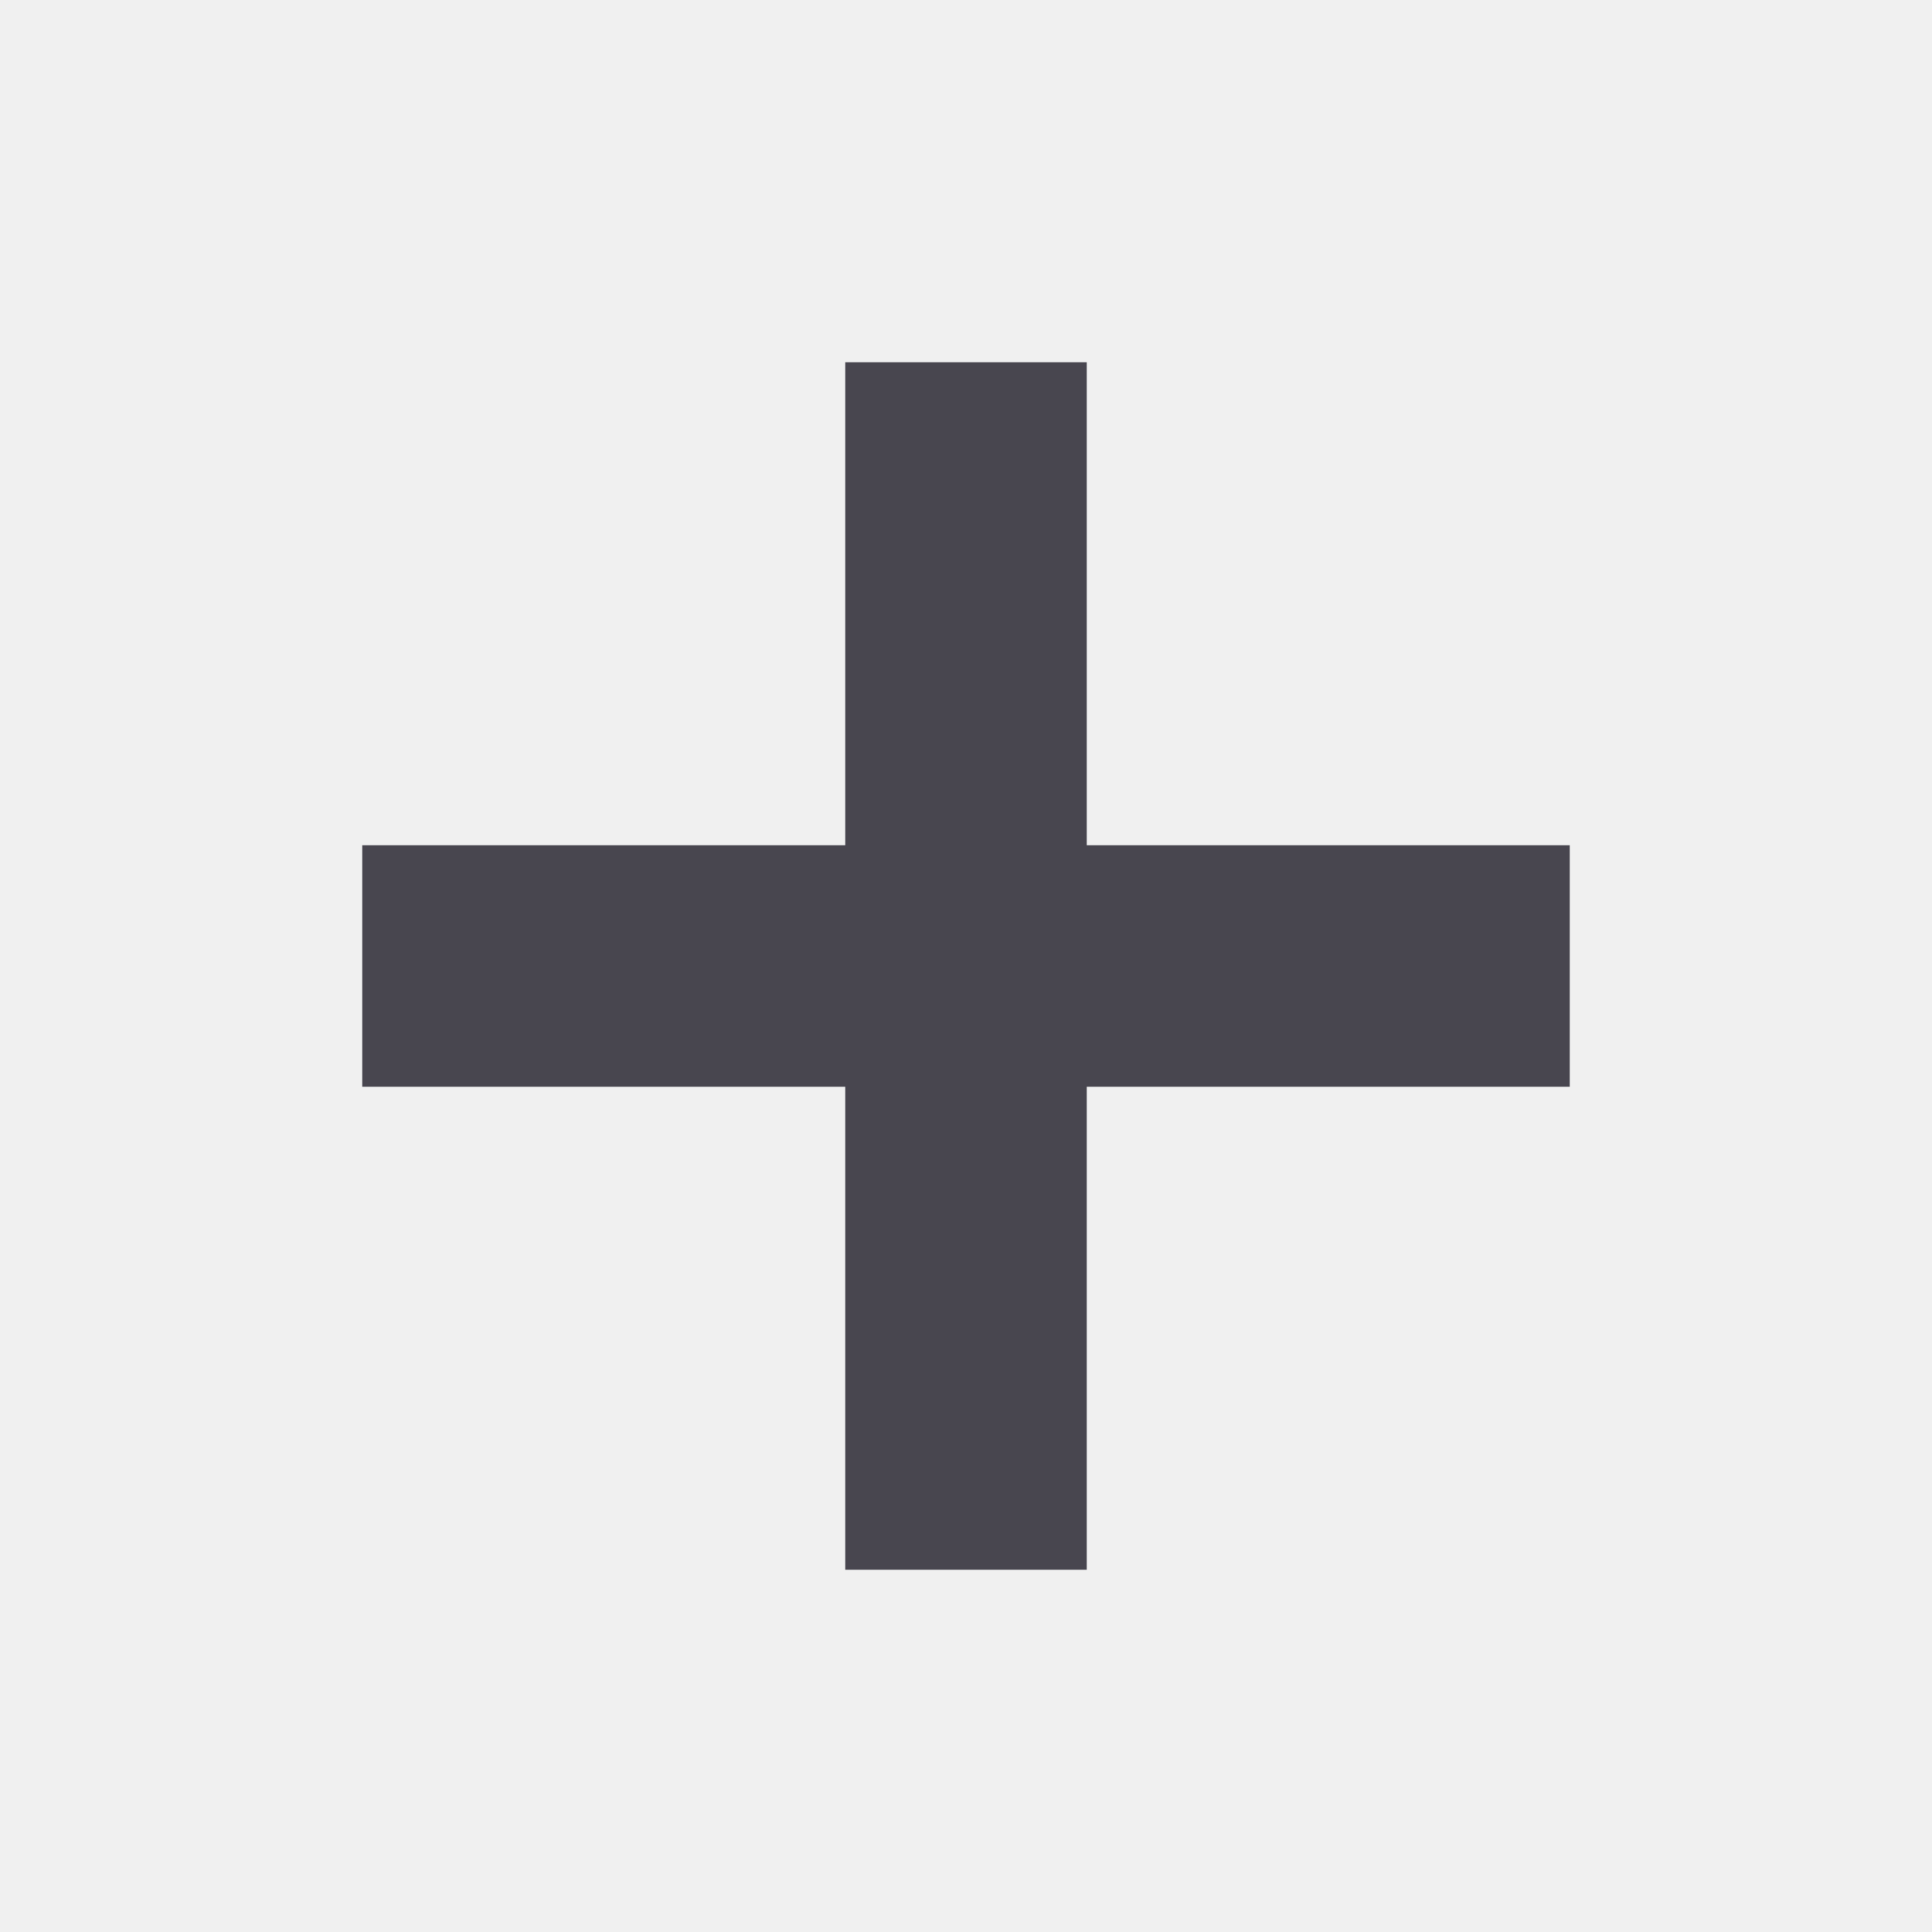
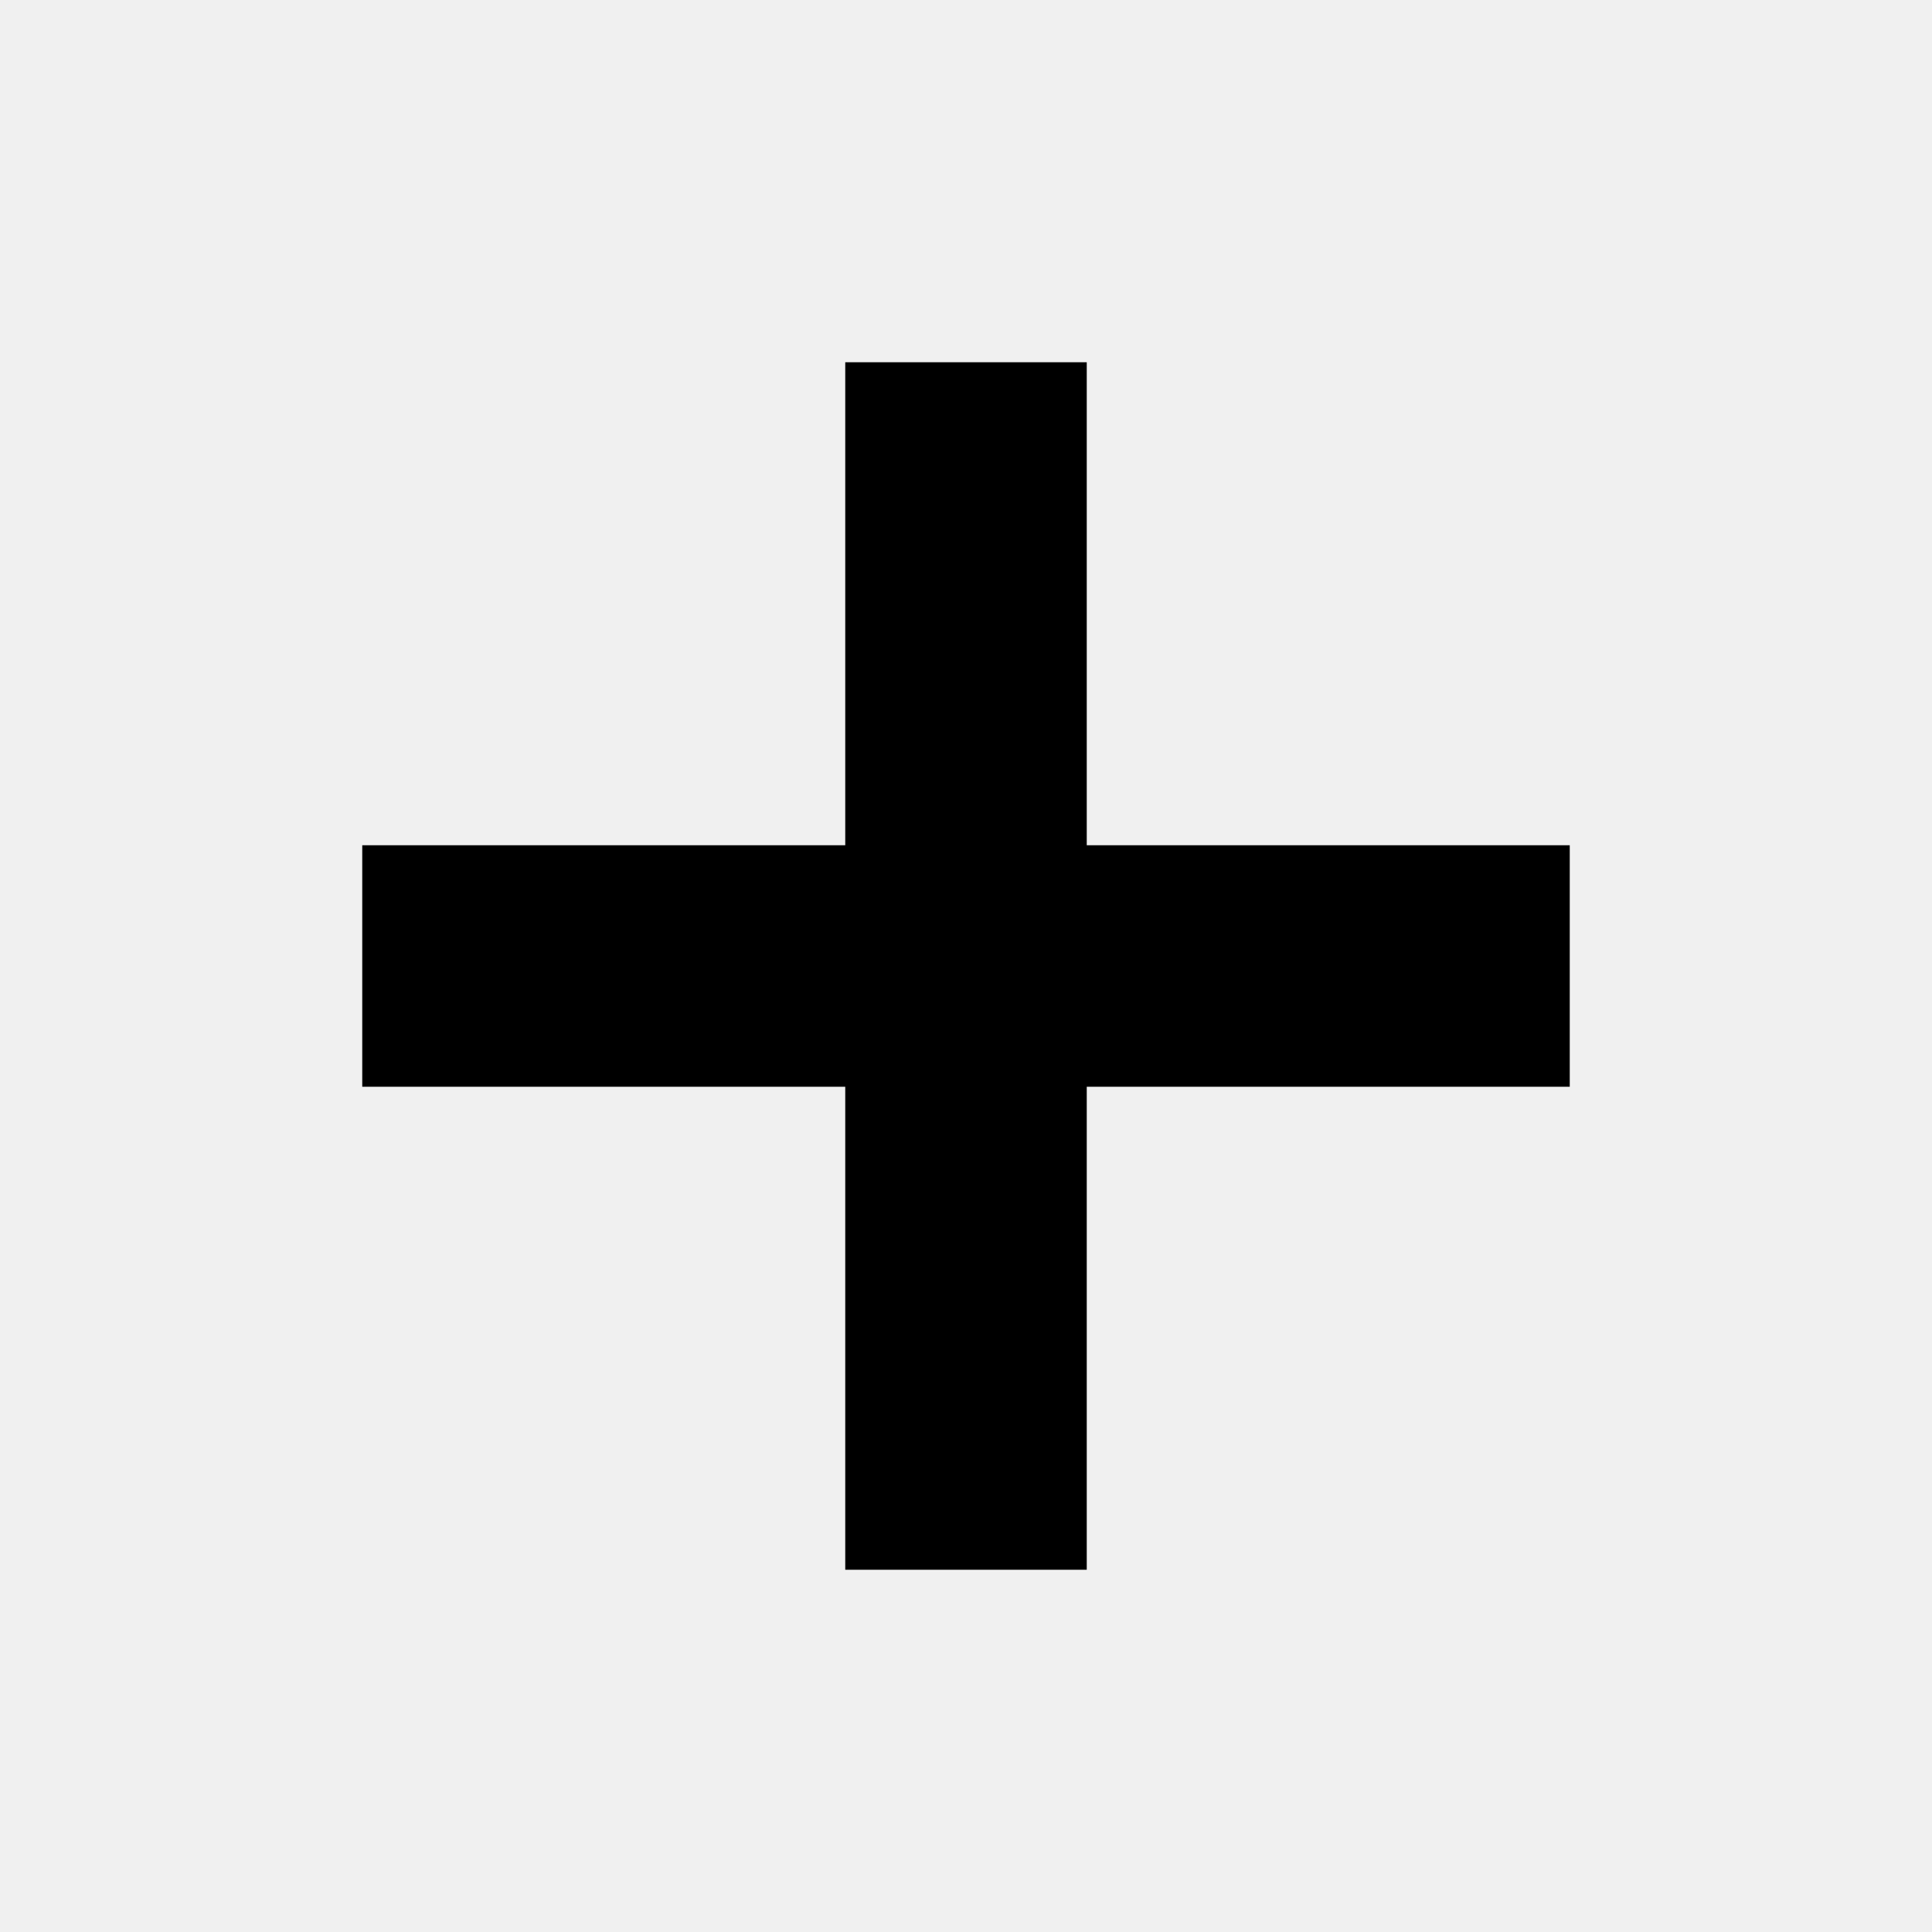
- <svg xmlns="http://www.w3.org/2000/svg" xmlns:xlink="http://www.w3.org/1999/xlink" width="16px" height="16px" viewBox="0 0 16 16" version="1.1">
-   <defs>
-     <polygon id="path-1" points="9 7 9 3 7 3 7 7 3 7 3 9 7 9 7 13 9 13 9 9 13 9 13 7" />
-   </defs>
-   <g id="Final---SVGs-for-Harry" stroke="none" stroke-width="1" fill="none" fill-rule="evenodd">
-     <g id="Plus">
-       <mask id="mask-2" fill="white">
-         <use xlink:href="#path-1" />
-       </mask>
-       <use fill="#48464F" xlink:href="#path-1" />
+ <svg xmlns="http://www.w3.org/2000/svg" width="16px" height="16px" viewBox="0 0 16 16" version="1.1">
+   <defs />
+   <g id="Page-1" stroke="none" stroke-width="1" fill="none" fill-rule="evenodd">
+     <g id="plus" fill="#000000">
+       <polygon id="Plus" points="9 7 9 3 7 3 7 7 3 7 3 9 7 9 7 13 9 13 9 9 13 9 13 7" />
    </g>
  </g>
</svg>
